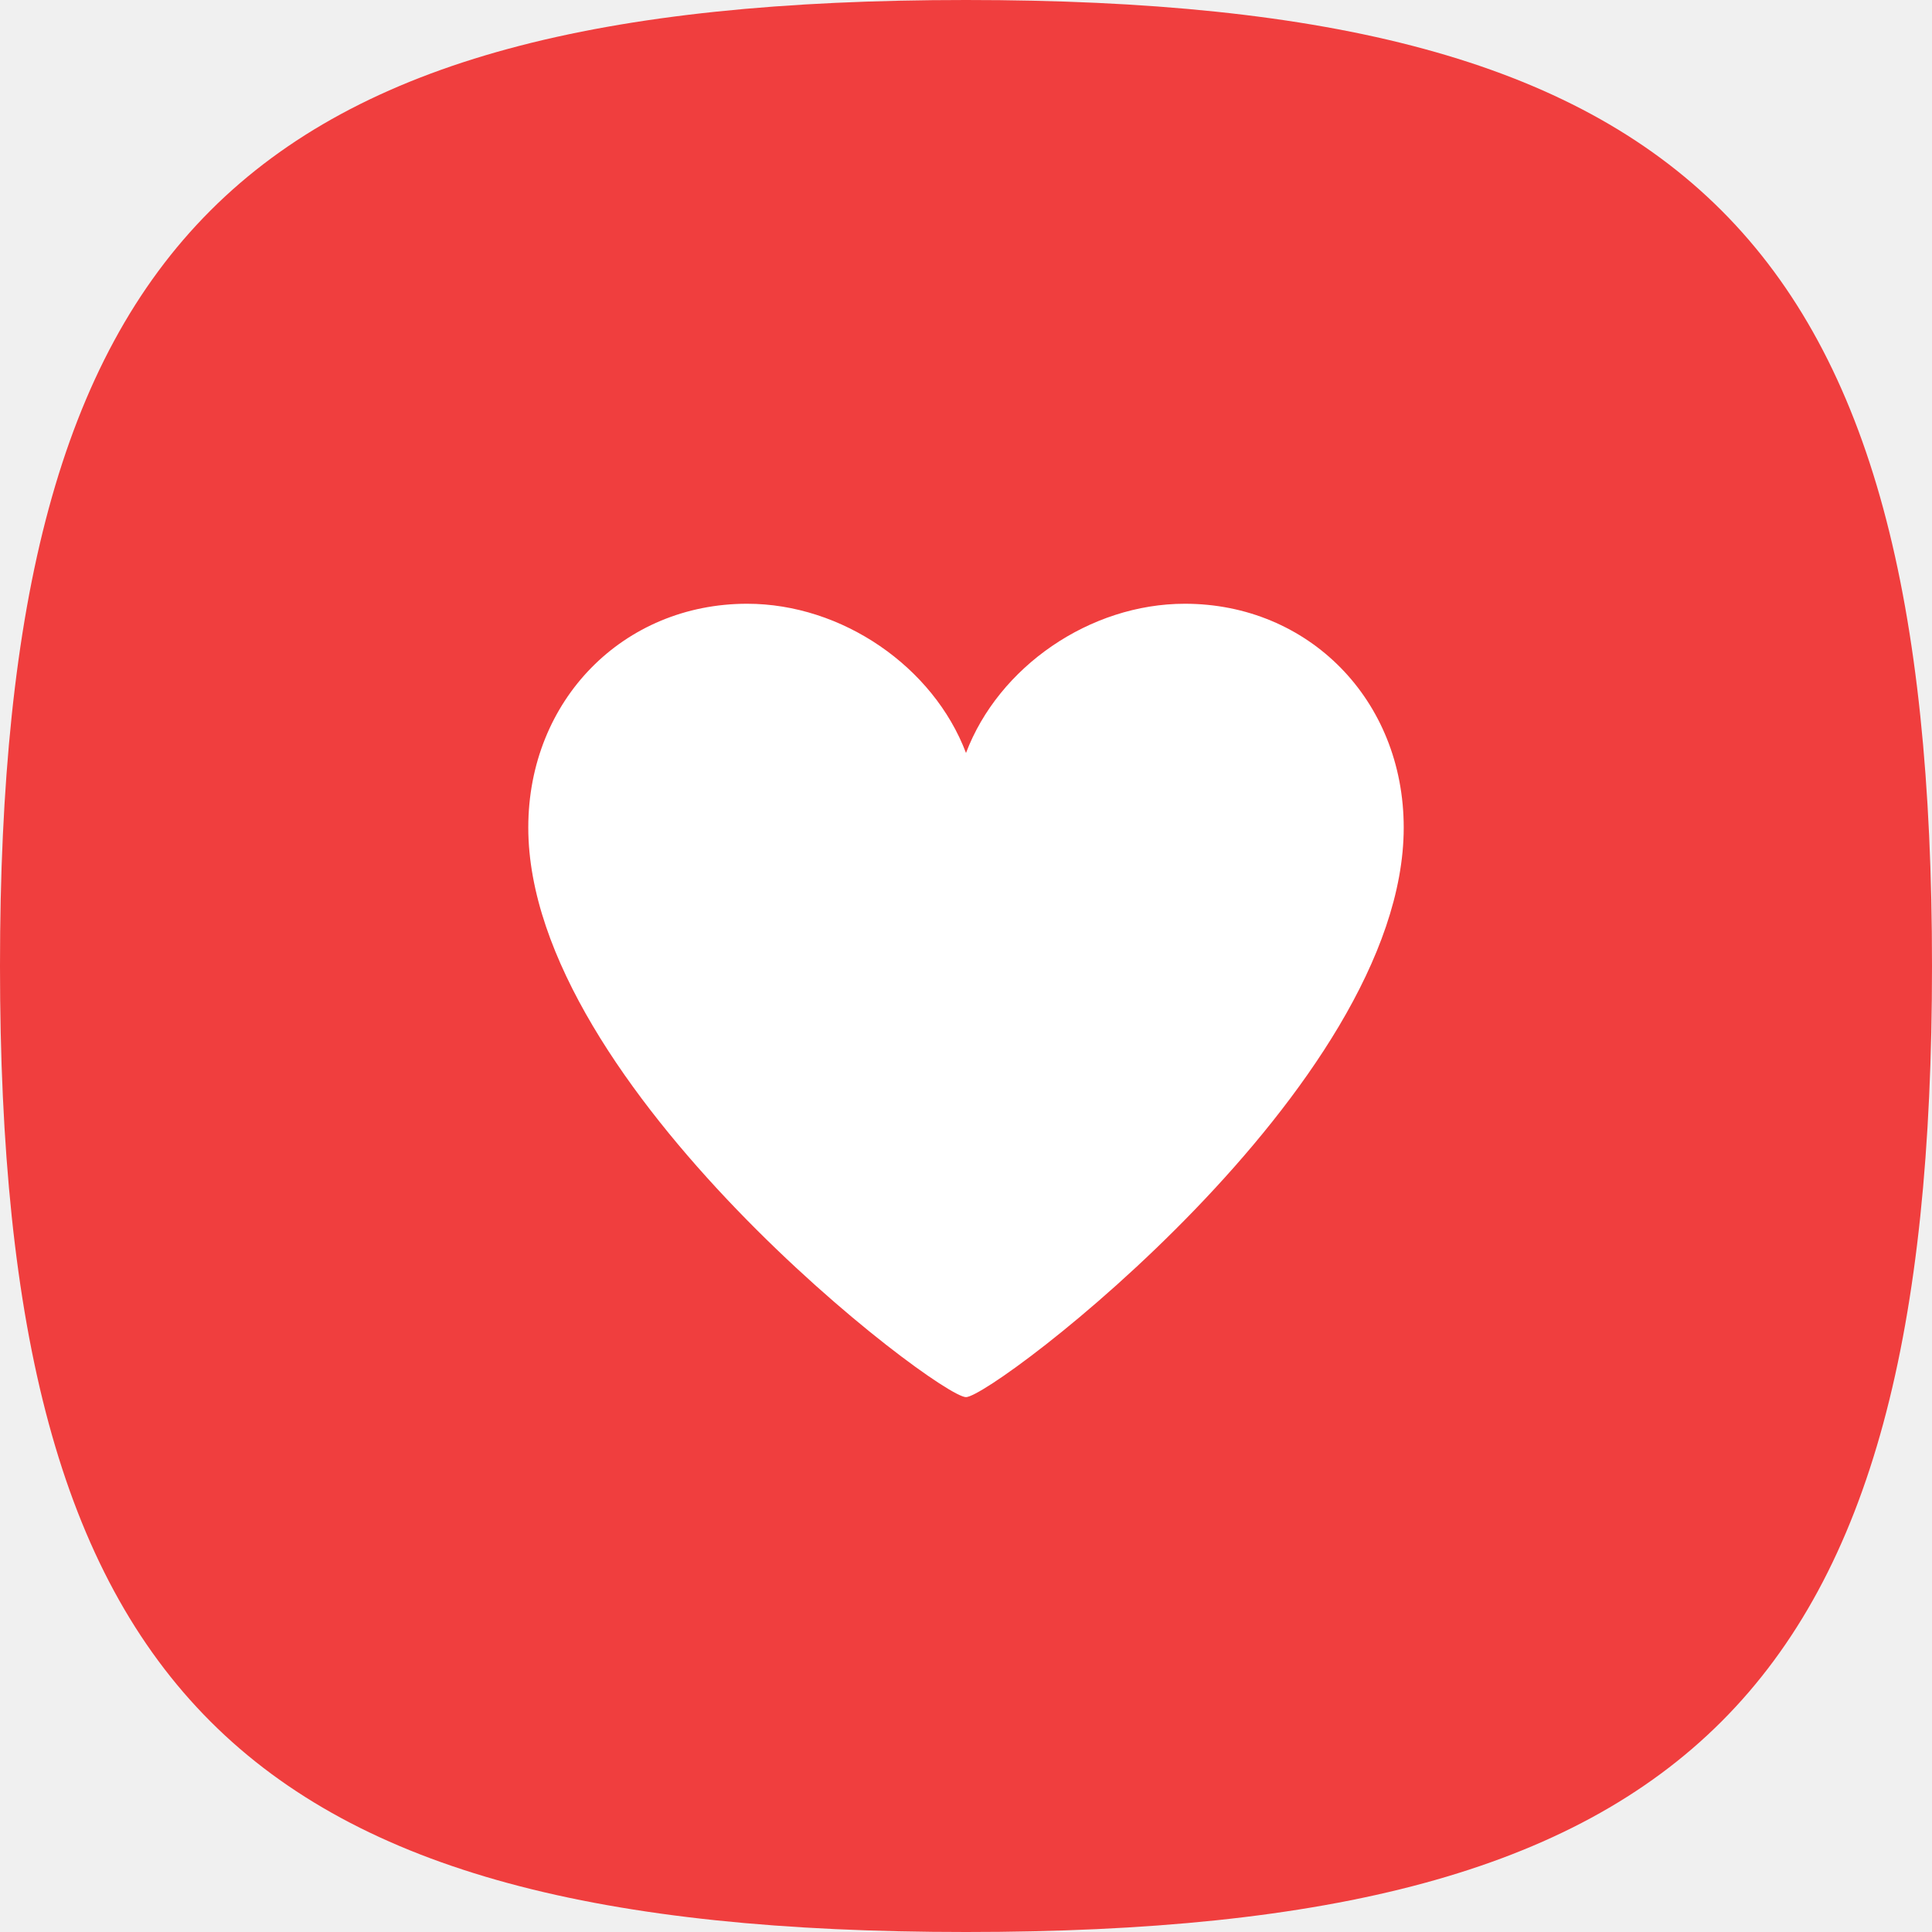
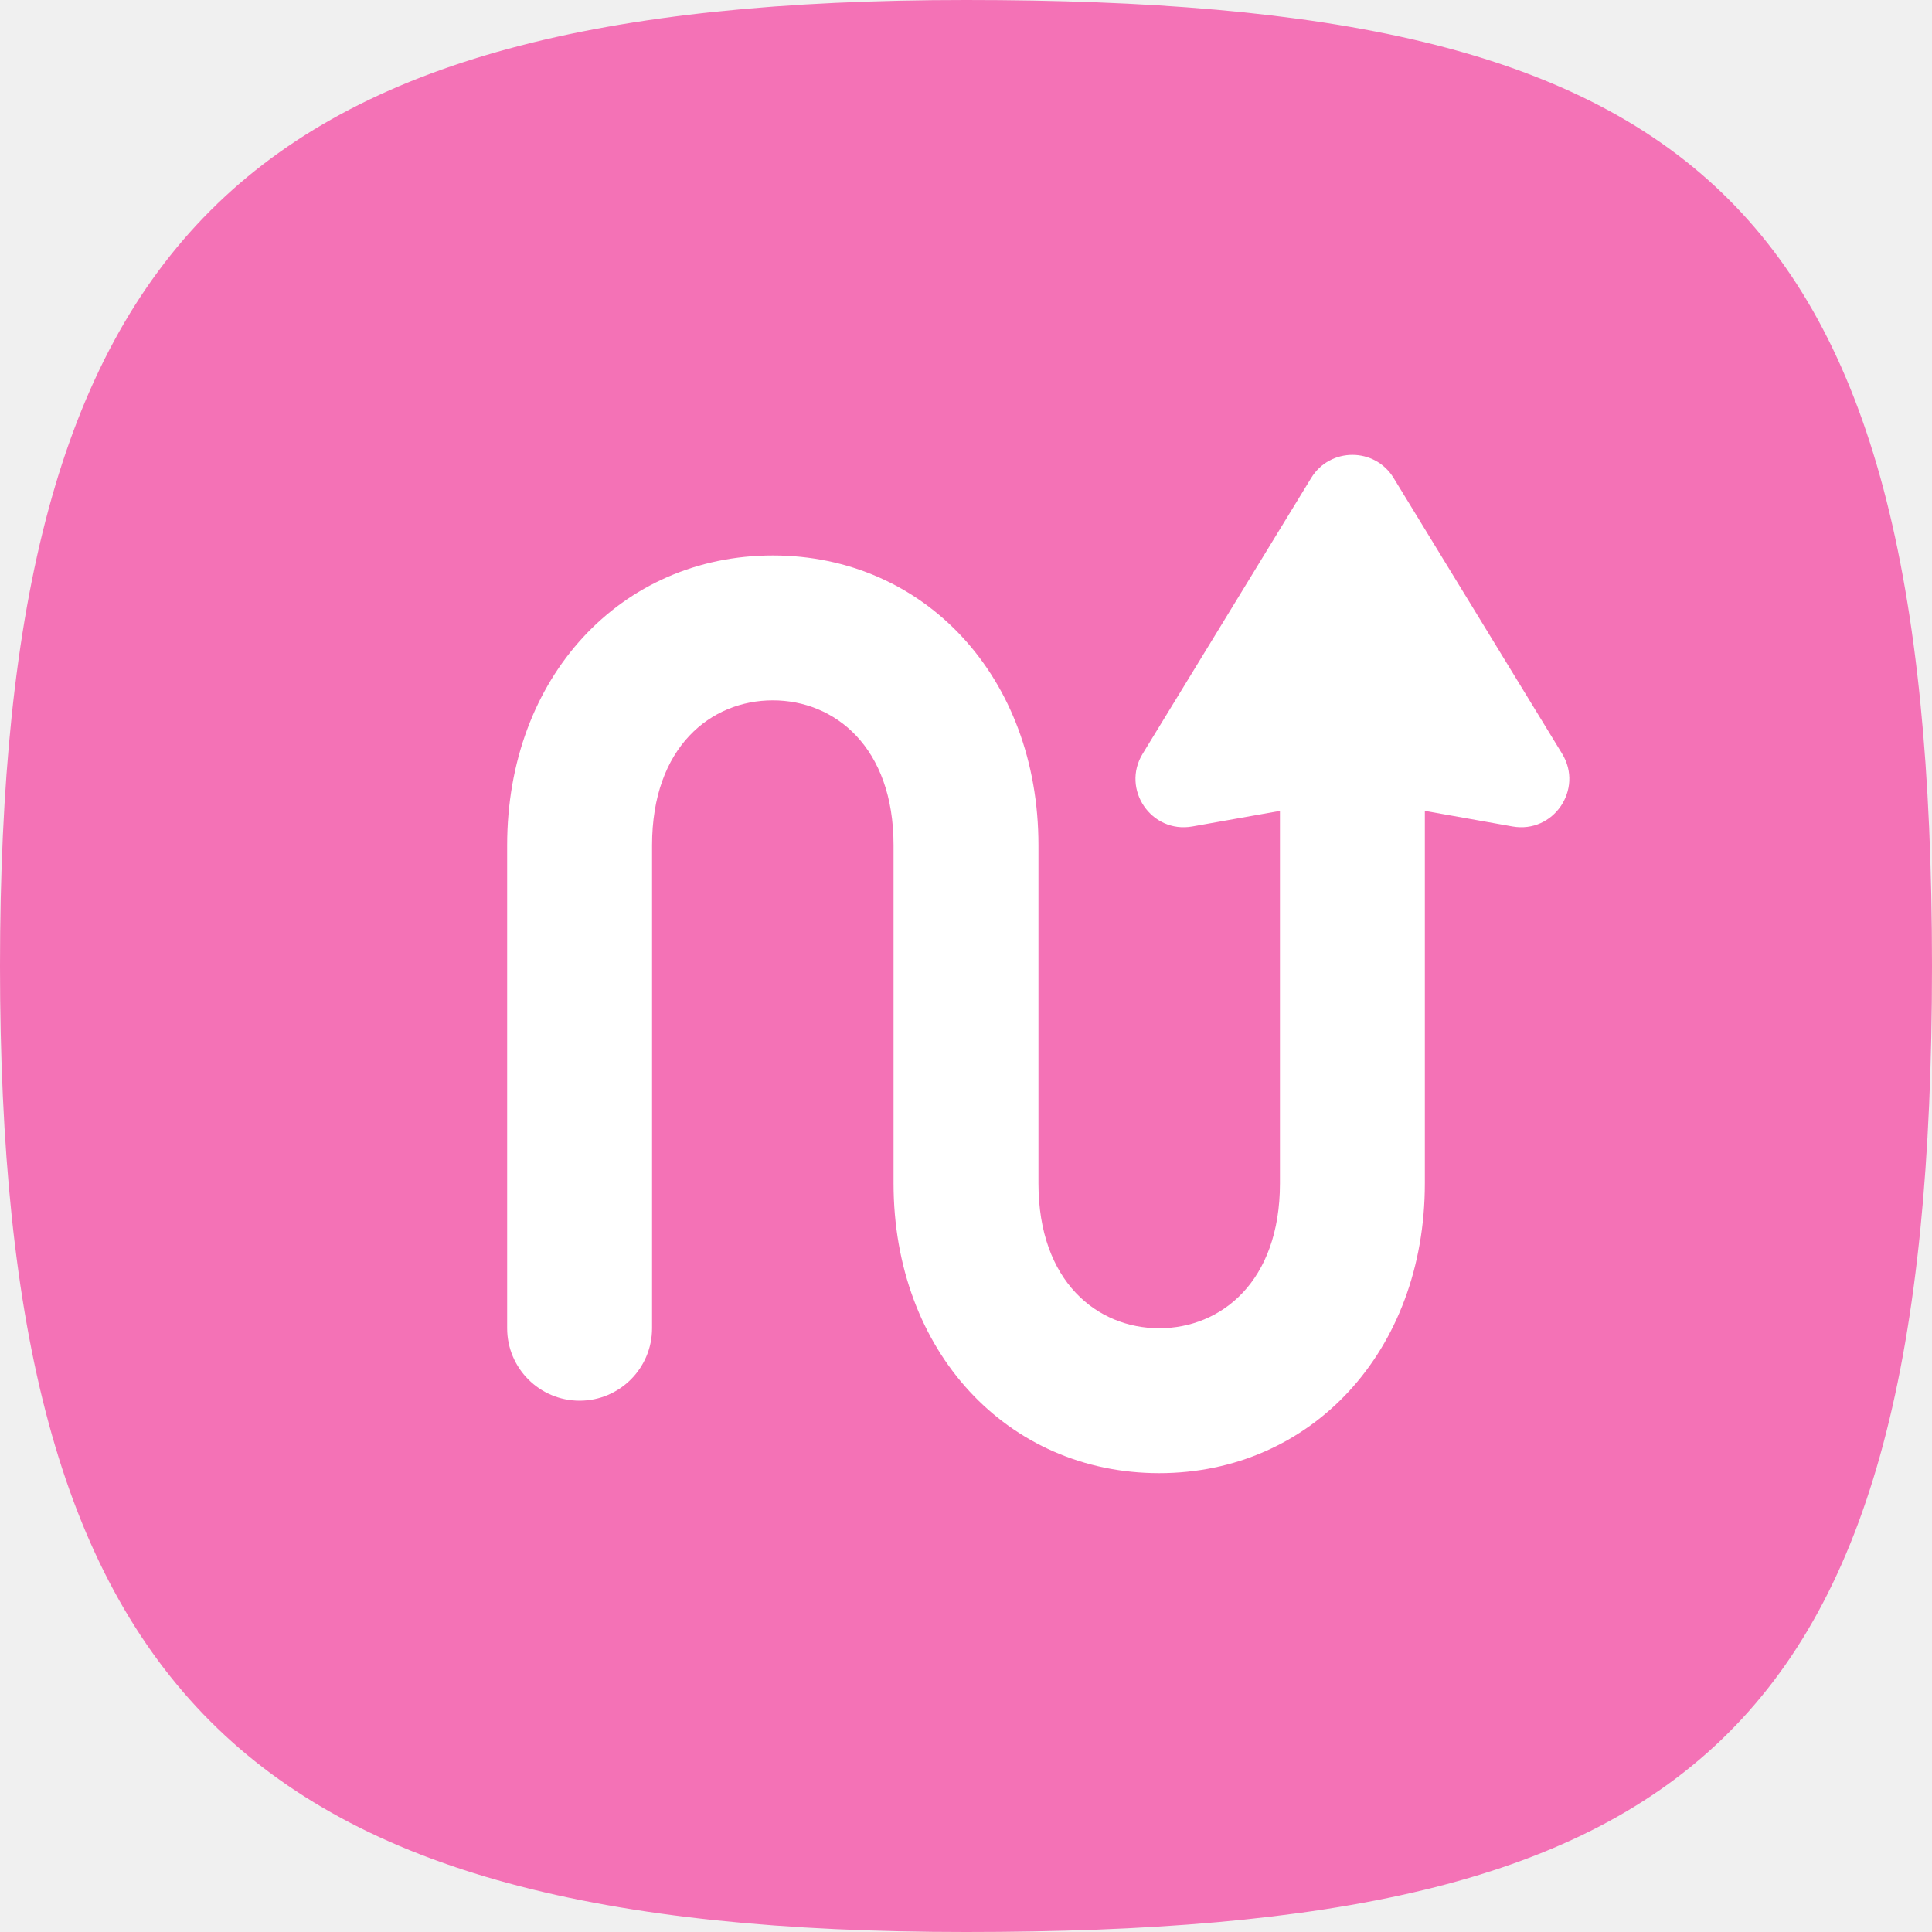
- <svg xmlns="http://www.w3.org/2000/svg" width="80px" height="80px" viewBox="0 0 80 80" version="1.1">
-   <defs />
-   <g id="Desktop" stroke="none" stroke-width="1" fill="none" fill-rule="evenodd">
-     <g id="preference" transform="translate(-680, -224)">
-       <g id="Group-3" transform="translate(680, 224)">
-         <path d="M40,80 C70.091,80 80,70.091 80,40 C80,9.909 70.091,0 40,0 C9.909,0 1.84256622e-15,9.909 0,40 C0,70.091 9.909,80 40,80 Z" id="Oval-Copy" fill="#F03E3E" />
-         <path d="M40,31.179 C38.651,27.612 34.871,25 30.938,25 C25.816,25 21.875,28.979 21.875,34.268 C21.875,44.989 38.842,57.852 40,57.852 C41.124,57.852 58.125,44.989 58.125,34.268 C58.125,28.979 54.184,25 49.062,25 C45.125,25 41.349,27.612 40,31.179 Z" id="Shape" fill="#FFFFFF" />
-       </g>
-     </g>
-   </g>
+ <svg xmlns="http://www.w3.org/2000/svg" width="80" height="80" viewBox="0 0 80 80" fill="none">
+   <path fill-rule="evenodd" clip-rule="evenodd" d="M40 80C70.091 80 80 72.091 80 40C80 7.909 70.091 0 40 0C9.909 0 0 9.909 0 40C0 70.091 9.909 80 40 80Z" fill="#F472B6" />
+   <path fill-rule="evenodd" clip-rule="evenodd" d="M57.707 19.793C56.927 18.516 55.073 18.516 54.293 19.793L47.316 31.21C46.417 32.681 47.676 34.524 49.373 34.222L53 33.577V49C53 53.08 50.555 55 48 55C45.445 55 43 53.08 43 49V35C43 28.035 38.282 23 32 23C25.718 23 21 28.035 21 35V55C21 56.657 22.343 58 24 58C25.657 58 27 56.657 27 55V35C27 30.92 29.445 29 32 29C34.555 29 37 30.92 37 35V49C37 55.965 41.718 61 48 61C54.282 61 59 55.965 59 49V33.577L62.627 34.222C64.324 34.524 65.583 32.681 64.684 31.21L57.707 19.793Z" fill="white" />
</svg>
